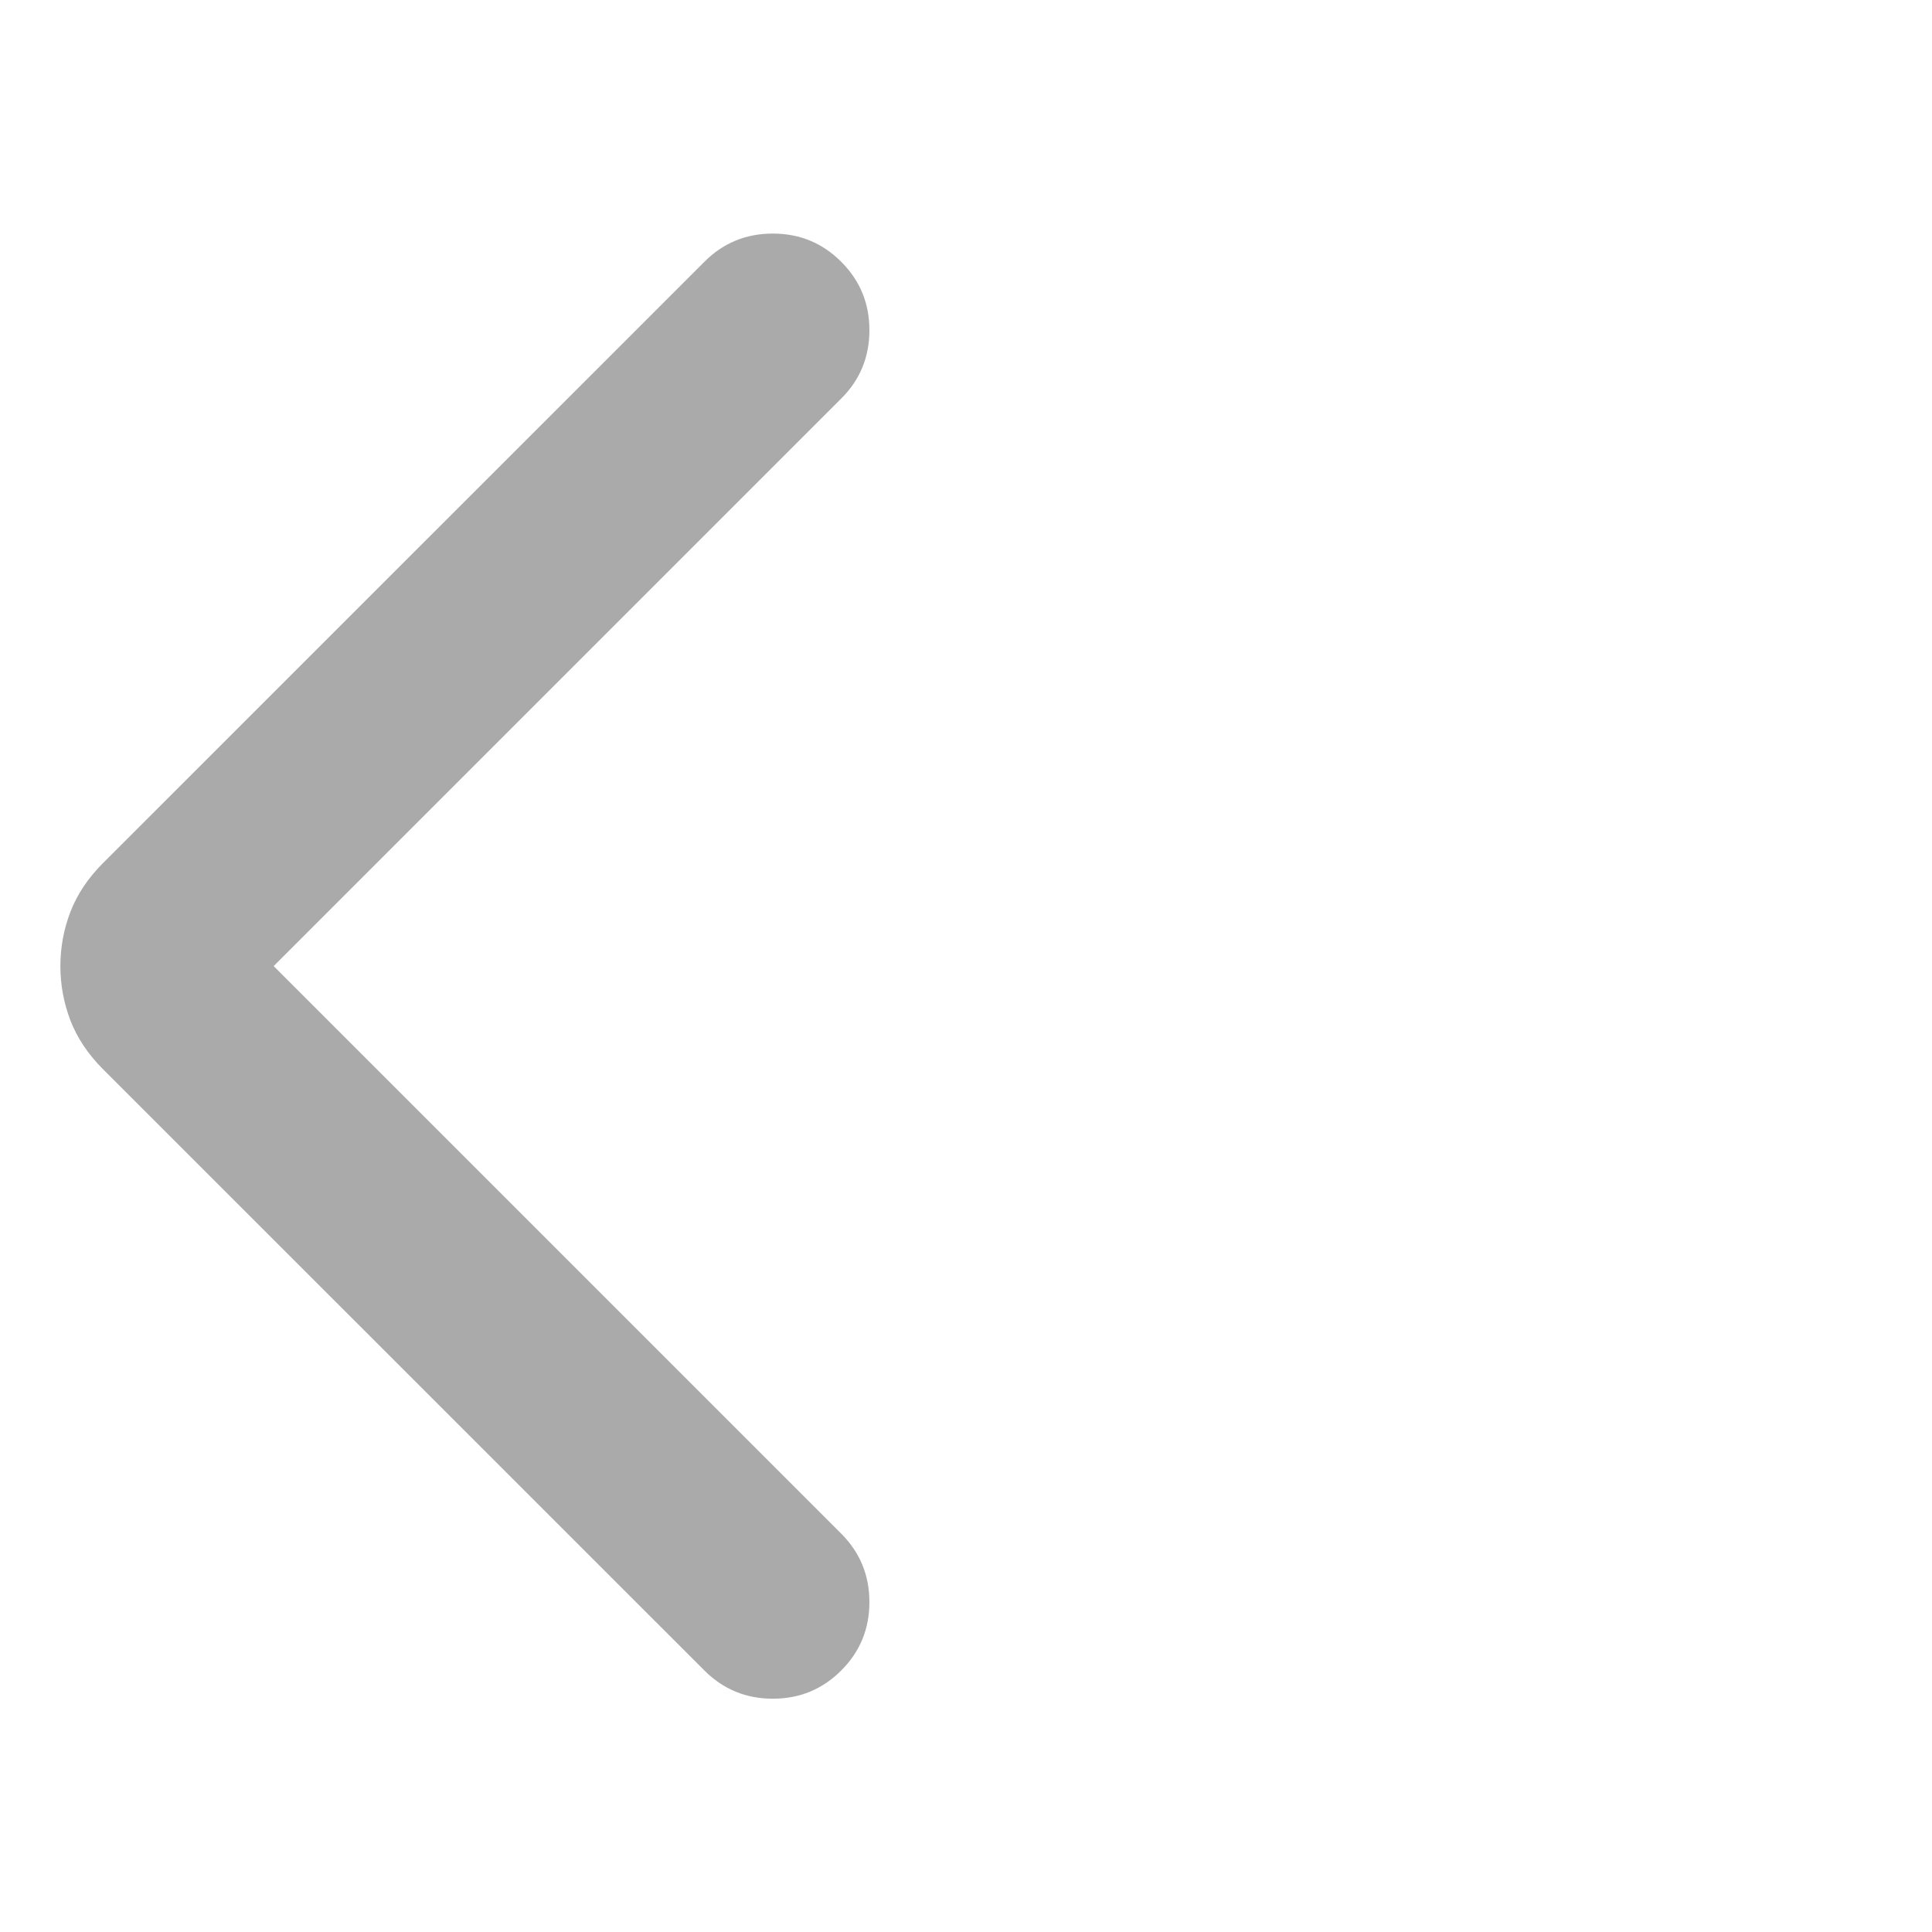
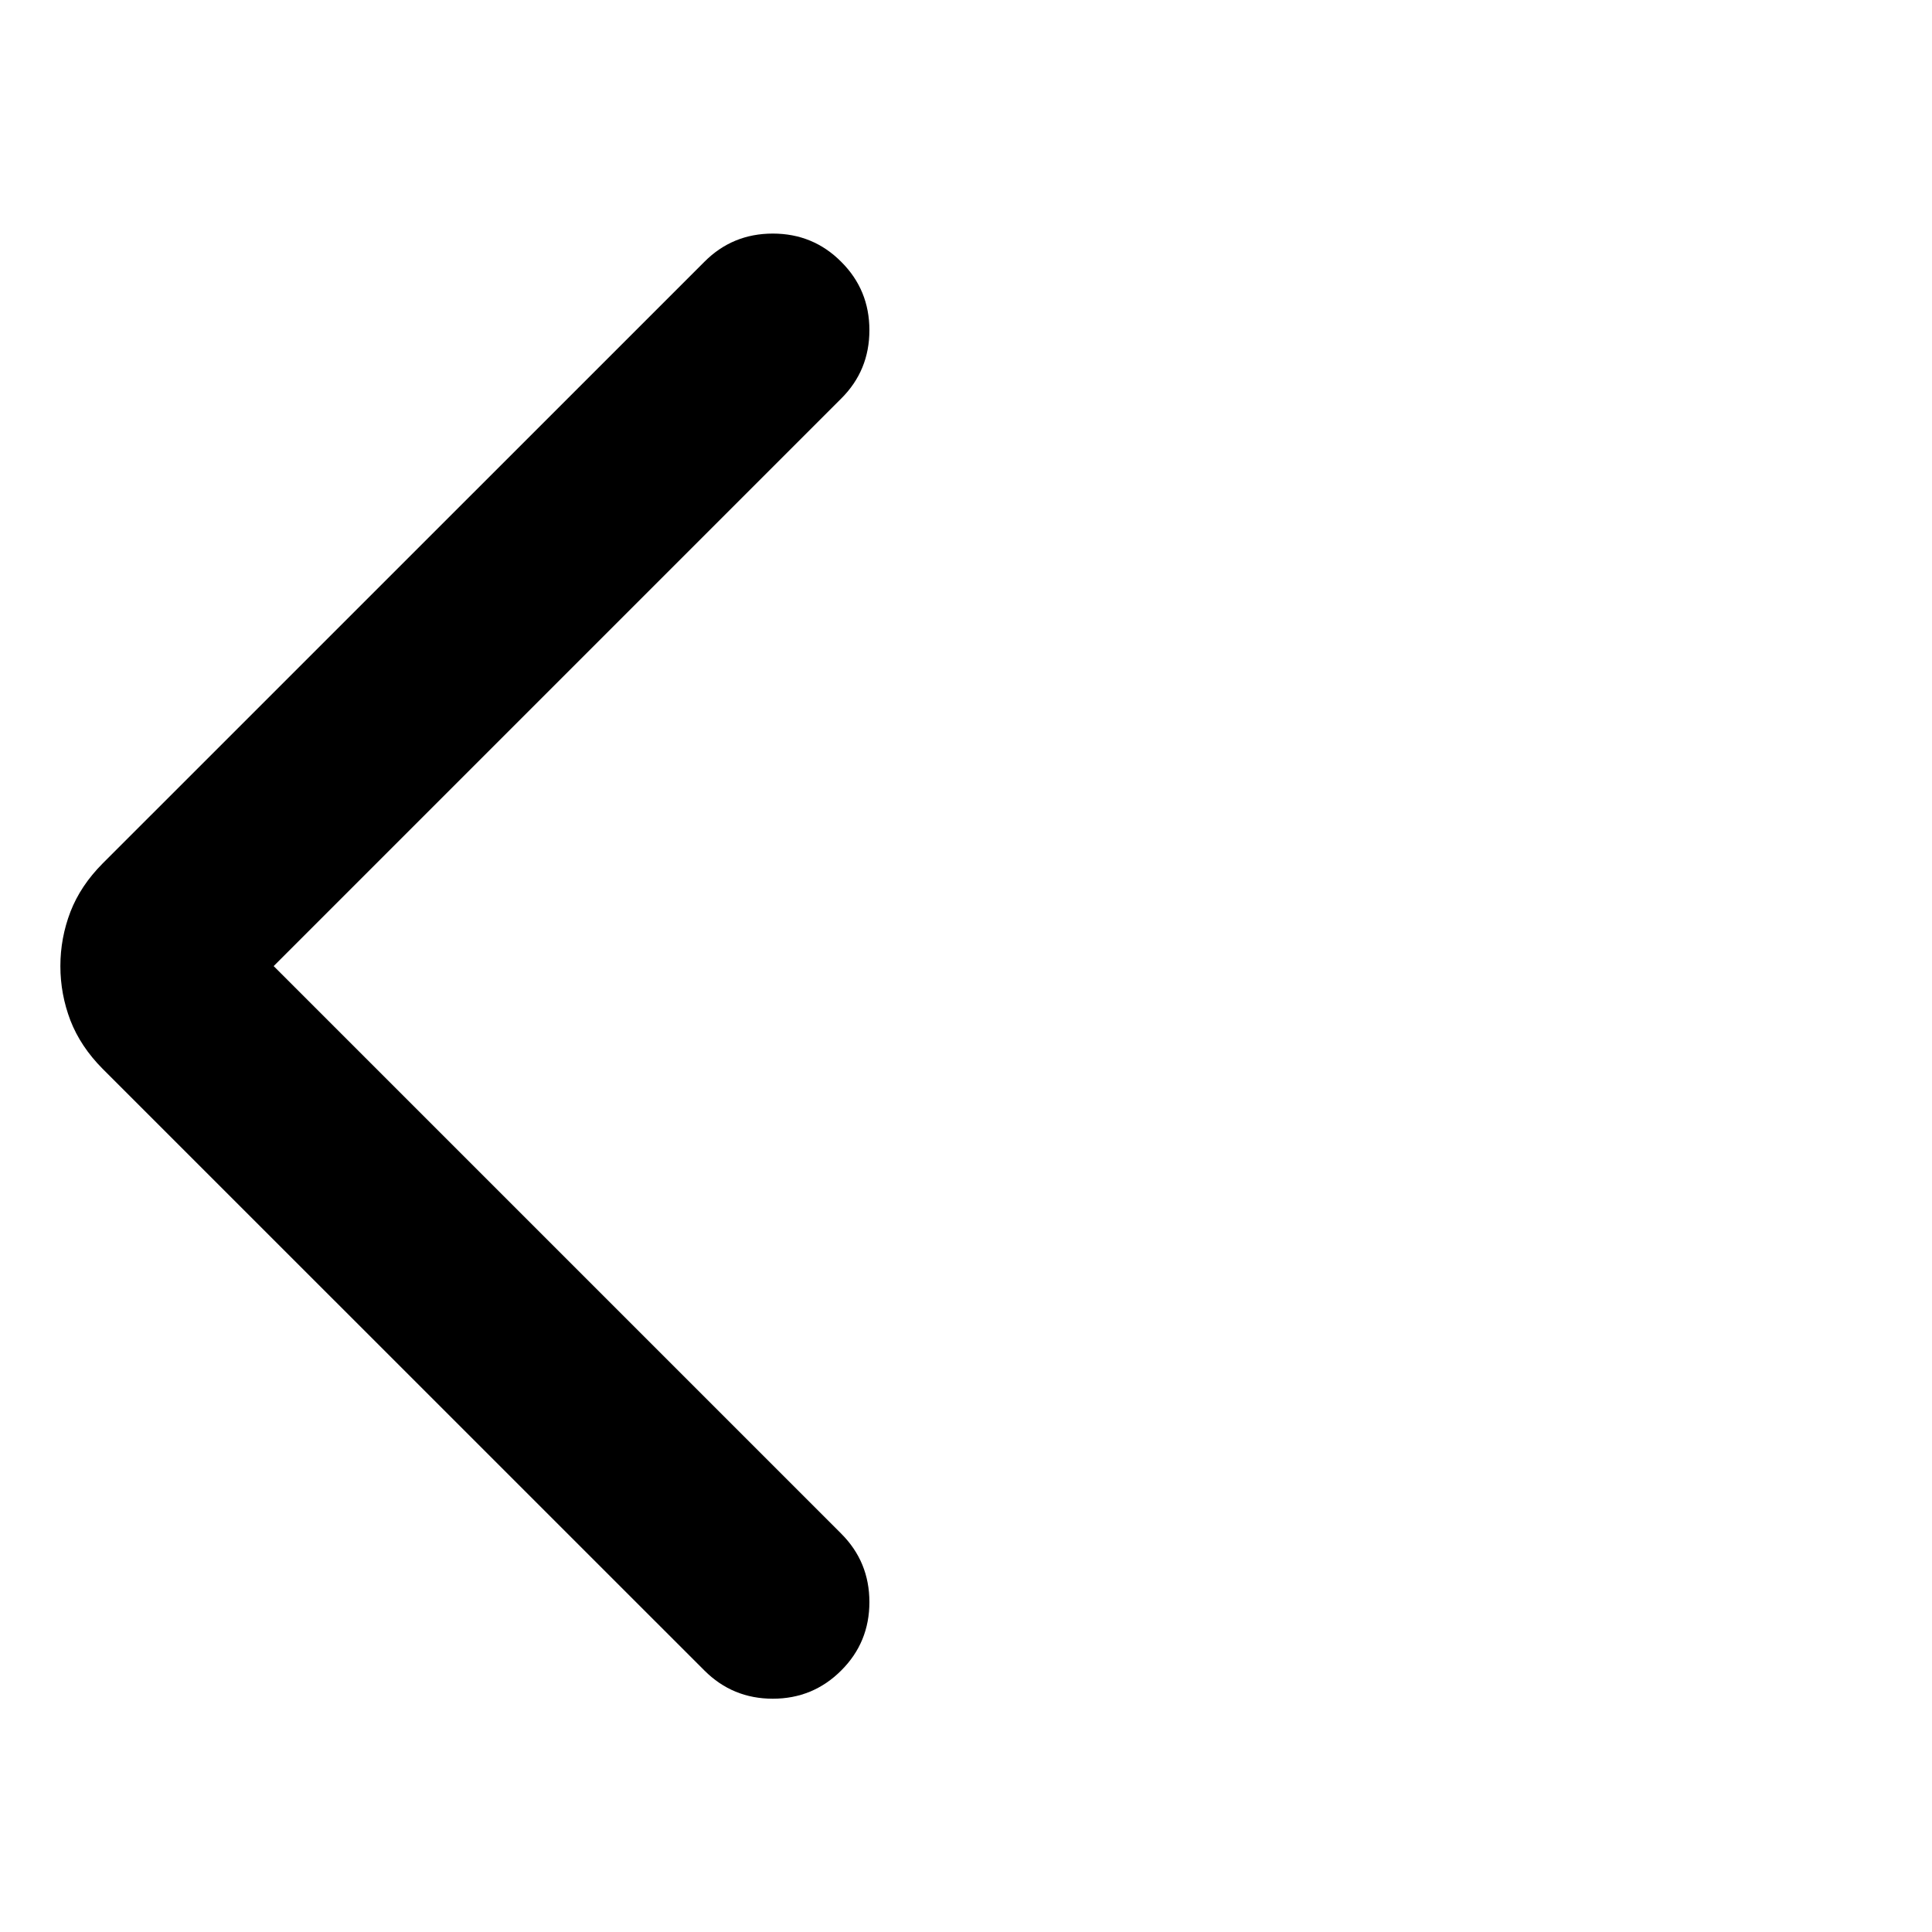
- <svg xmlns="http://www.w3.org/2000/svg" width="20" height="20" viewBox="0 0 20 20" fill="none">
+ <svg xmlns="http://www.w3.org/2000/svg" width="20" height="20" viewBox="0 0 20 20" fill="currentColor">
  <mask id="mask0_1542_11724" style="mask-type:alpha" maskUnits="userSpaceOnUse" x="0" y="0" width="20" height="20">
-     <rect width="20" height="20" fill="#D9D9D9" />
+     <rect width="20" height="20" fill="currentColor" />
  </mask>
  <g mask="url(#mask0_1542_11724)">
-     <path d="M2.833 10.001L8.708 15.876C8.903 16.071 9 16.307 9 16.585C9 16.862 8.903 17.099 8.708 17.293C8.514 17.487 8.278 17.585 8 17.585C7.722 17.585 7.486 17.487 7.292 17.293L1.062 11.064C0.91 10.911 0.799 10.744 0.729 10.564C0.66 10.383 0.625 10.196 0.625 10.001C0.625 9.807 0.66 9.619 0.729 9.439C0.799 9.258 0.91 9.092 1.062 8.939L7.292 2.71C7.486 2.515 7.722 2.418 8 2.418C8.278 2.418 8.514 2.515 8.708 2.71C8.903 2.904 9 3.14 9 3.418C9 3.696 8.903 3.932 8.708 4.126L2.833 10.001Z" fill="#AAAAAA" />
+     <path d="M2.833 10.001L8.708 15.876C8.903 16.071 9 16.307 9 16.585C9 16.862 8.903 17.099 8.708 17.293C8.514 17.487 8.278 17.585 8 17.585C7.722 17.585 7.486 17.487 7.292 17.293L1.062 11.064C0.91 10.911 0.799 10.744 0.729 10.564C0.66 10.383 0.625 10.196 0.625 10.001C0.625 9.807 0.66 9.619 0.729 9.439C0.799 9.258 0.91 9.092 1.062 8.939L7.292 2.71C7.486 2.515 7.722 2.418 8 2.418C8.278 2.418 8.514 2.515 8.708 2.71C8.903 2.904 9 3.14 9 3.418C9 3.696 8.903 3.932 8.708 4.126L2.833 10.001Z" fill="currentColor" />
  </g>
</svg>
